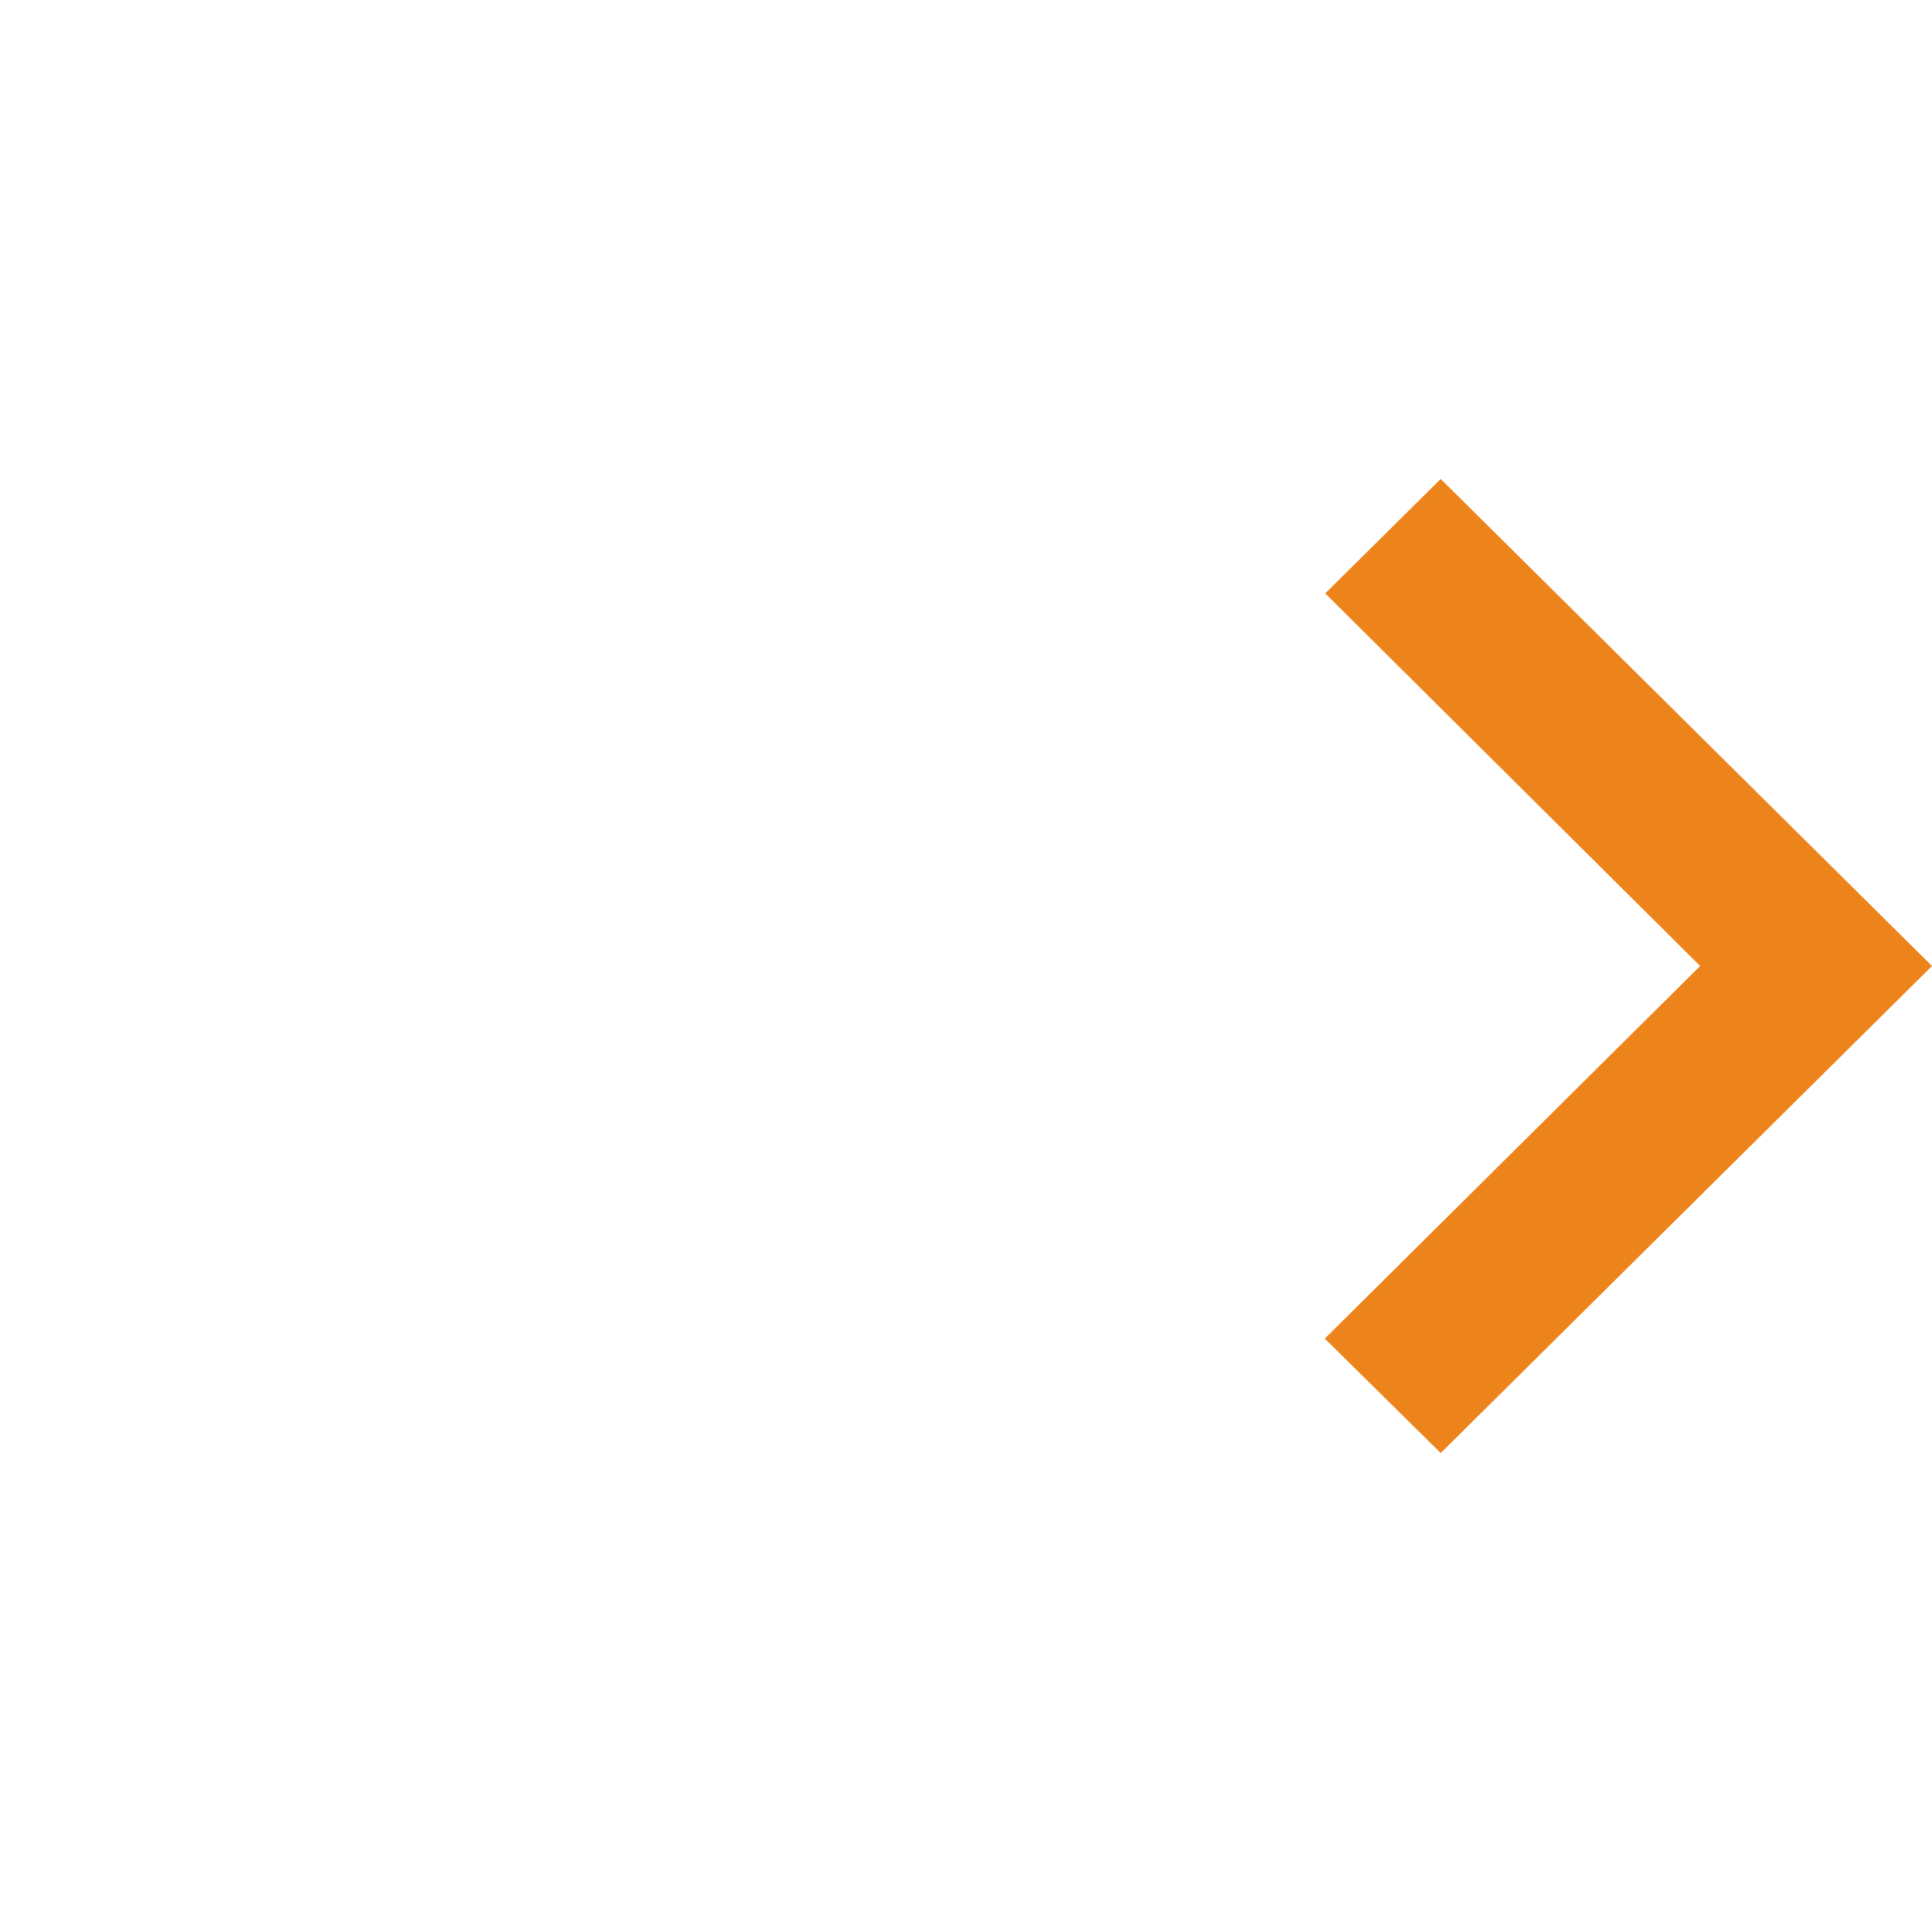
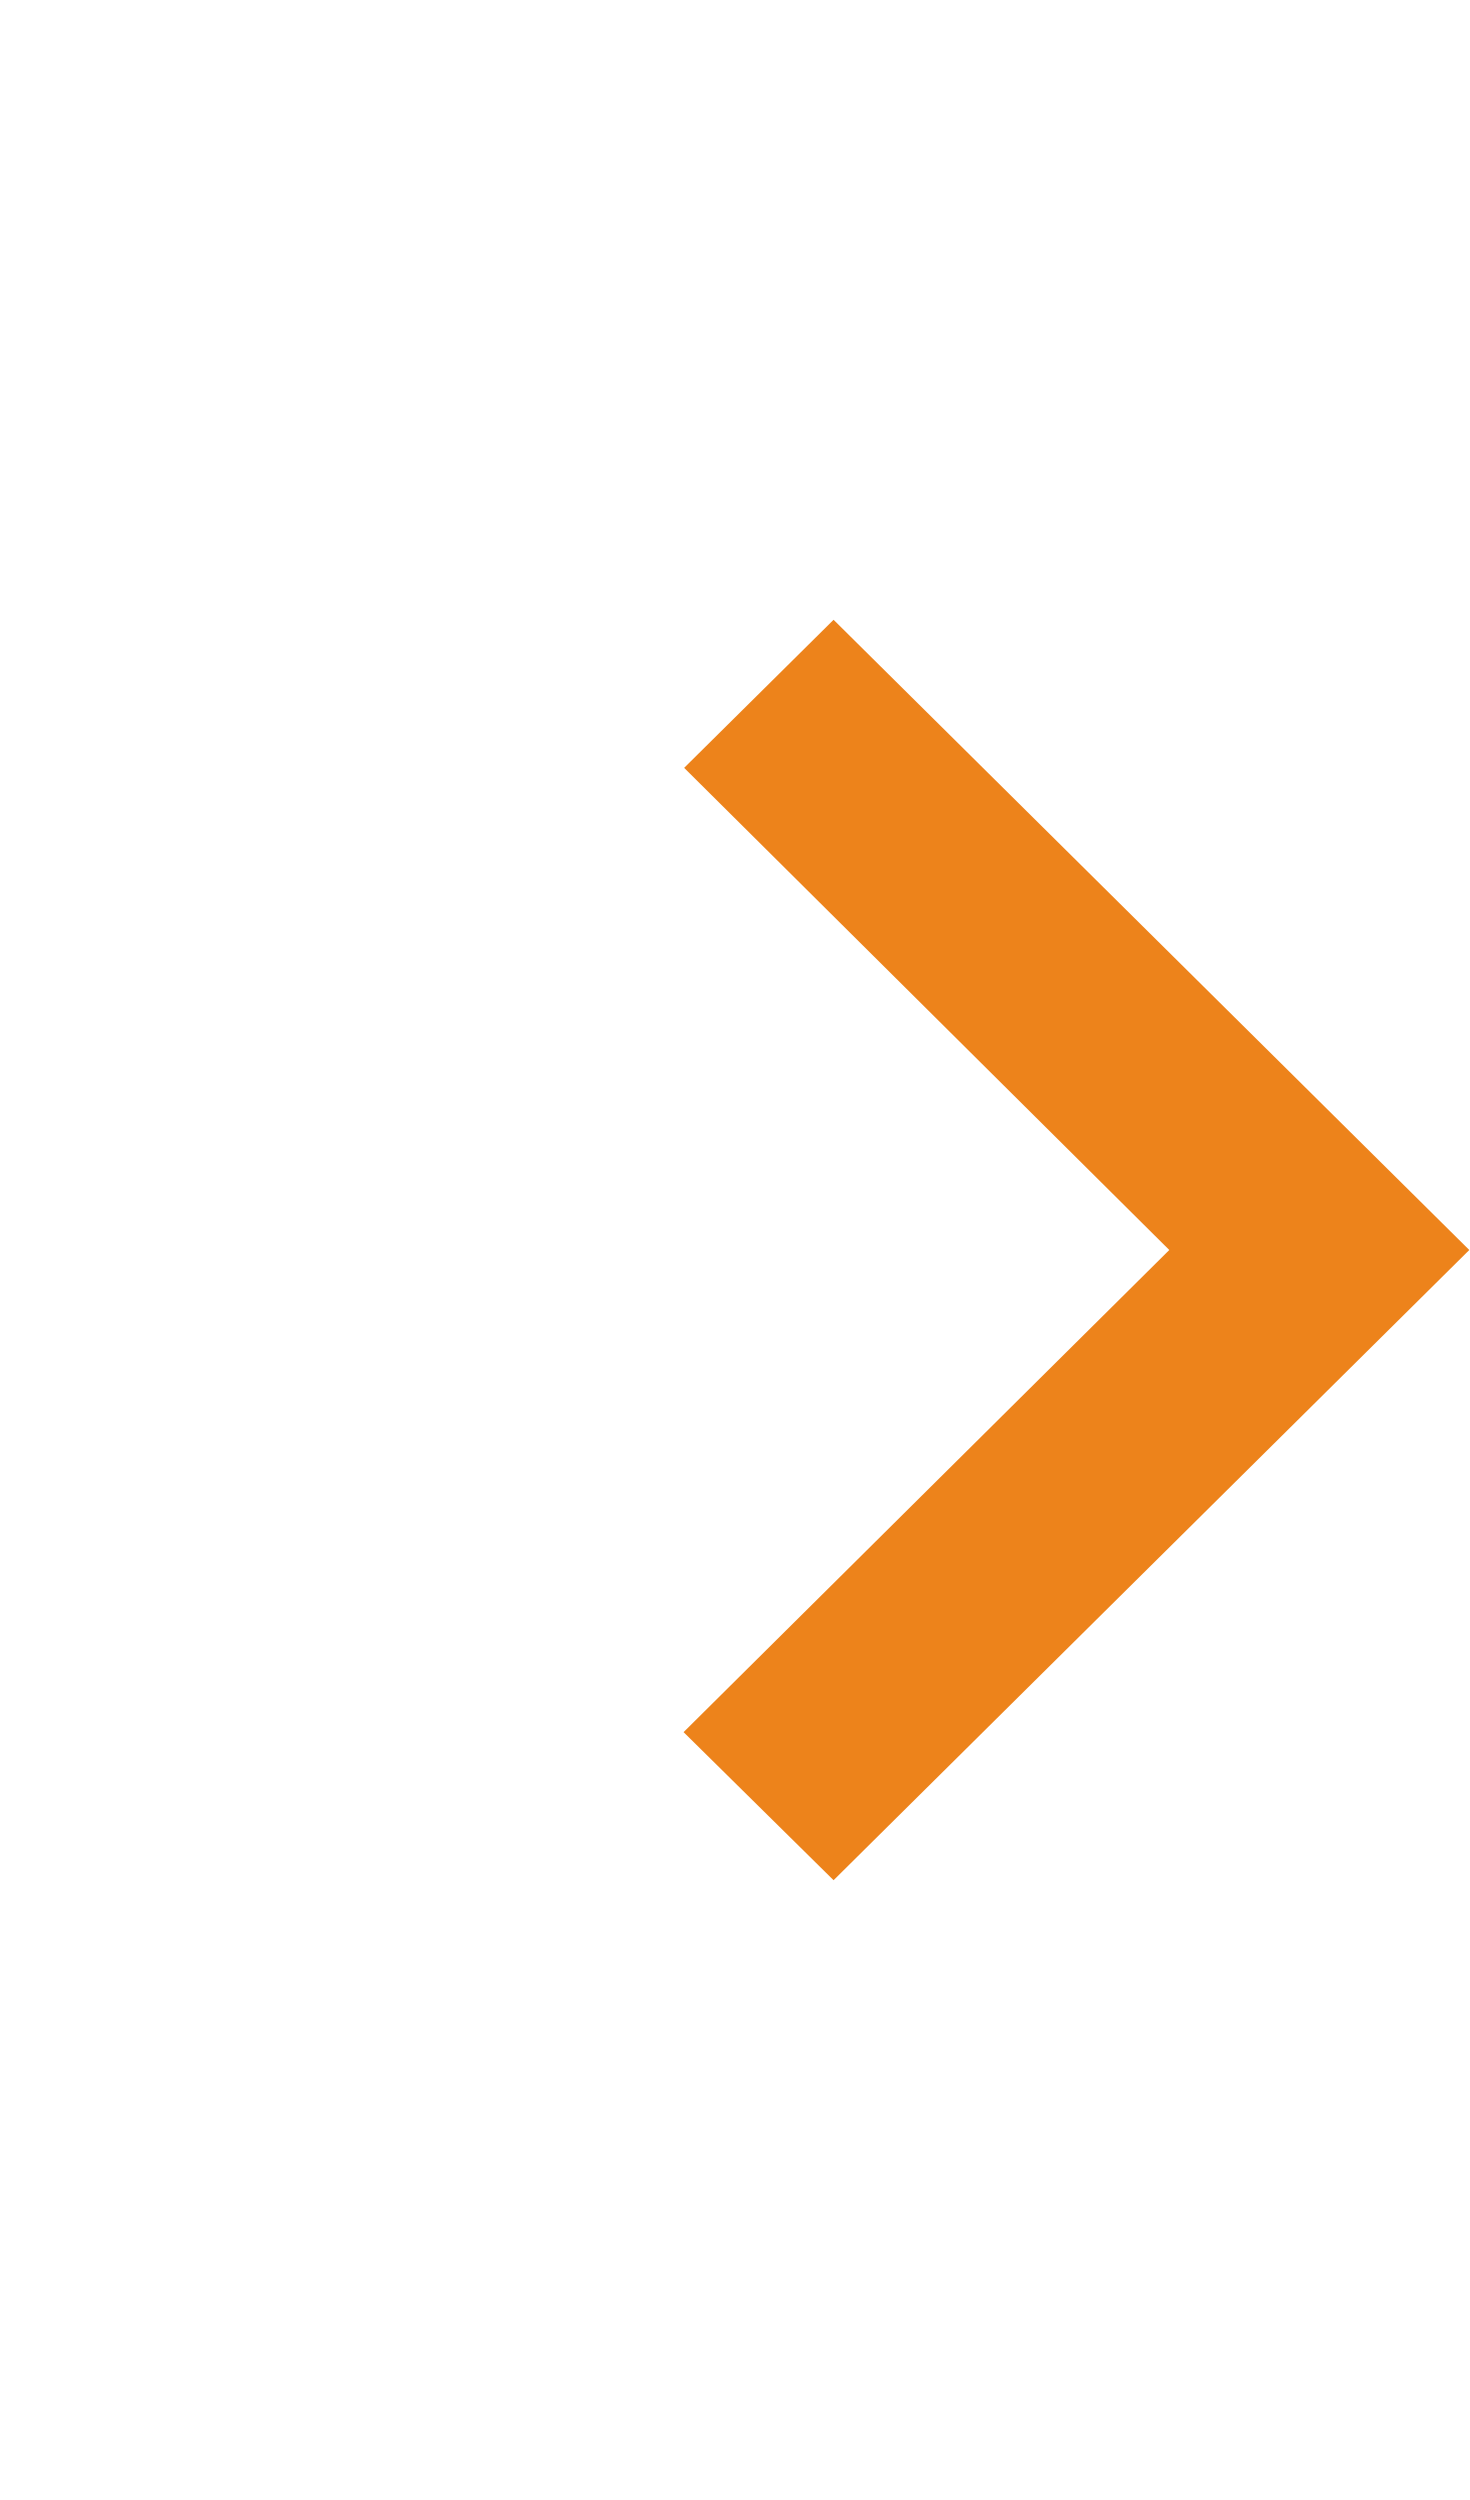
- <svg xmlns="http://www.w3.org/2000/svg" width="35" height="35" viewBox="0 0 35 35">
-   <g id="ic-chevron-right" transform="translate(35 35) rotate(180)">
-     <path id="Path_238" data-name="Path 238" d="M35,35H0V0H35Z" fill="none" />
-     <path id="Path_239" data-name="Path 239" d="M8.9,17.646l2.092-2.073L4.2,8.823l6.8-6.75L8.9,0,0,8.823Z" transform="translate(0 8.677)" fill="#ed831b" />
+ <svg xmlns="http://www.w3.org/2000/svg" width="20.57" height="35" viewBox="0 0 20.57 35">
+   <g id="ic-chevron-right" transform="translate(20.57 35) rotate(180)">
+     <path id="Path_238" data-name="Path 238" d="M20.57,35H0V0H20.57Z" fill="none" />
+     <path id="Path_239" data-name="Path 239" d="M8.9,17.646l2.092-2.073L4.2,8.823,11,2.073,8.9,0,0,8.823Z" transform="translate(0 8.677)" fill="#ed831b" />
  </g>
</svg>
